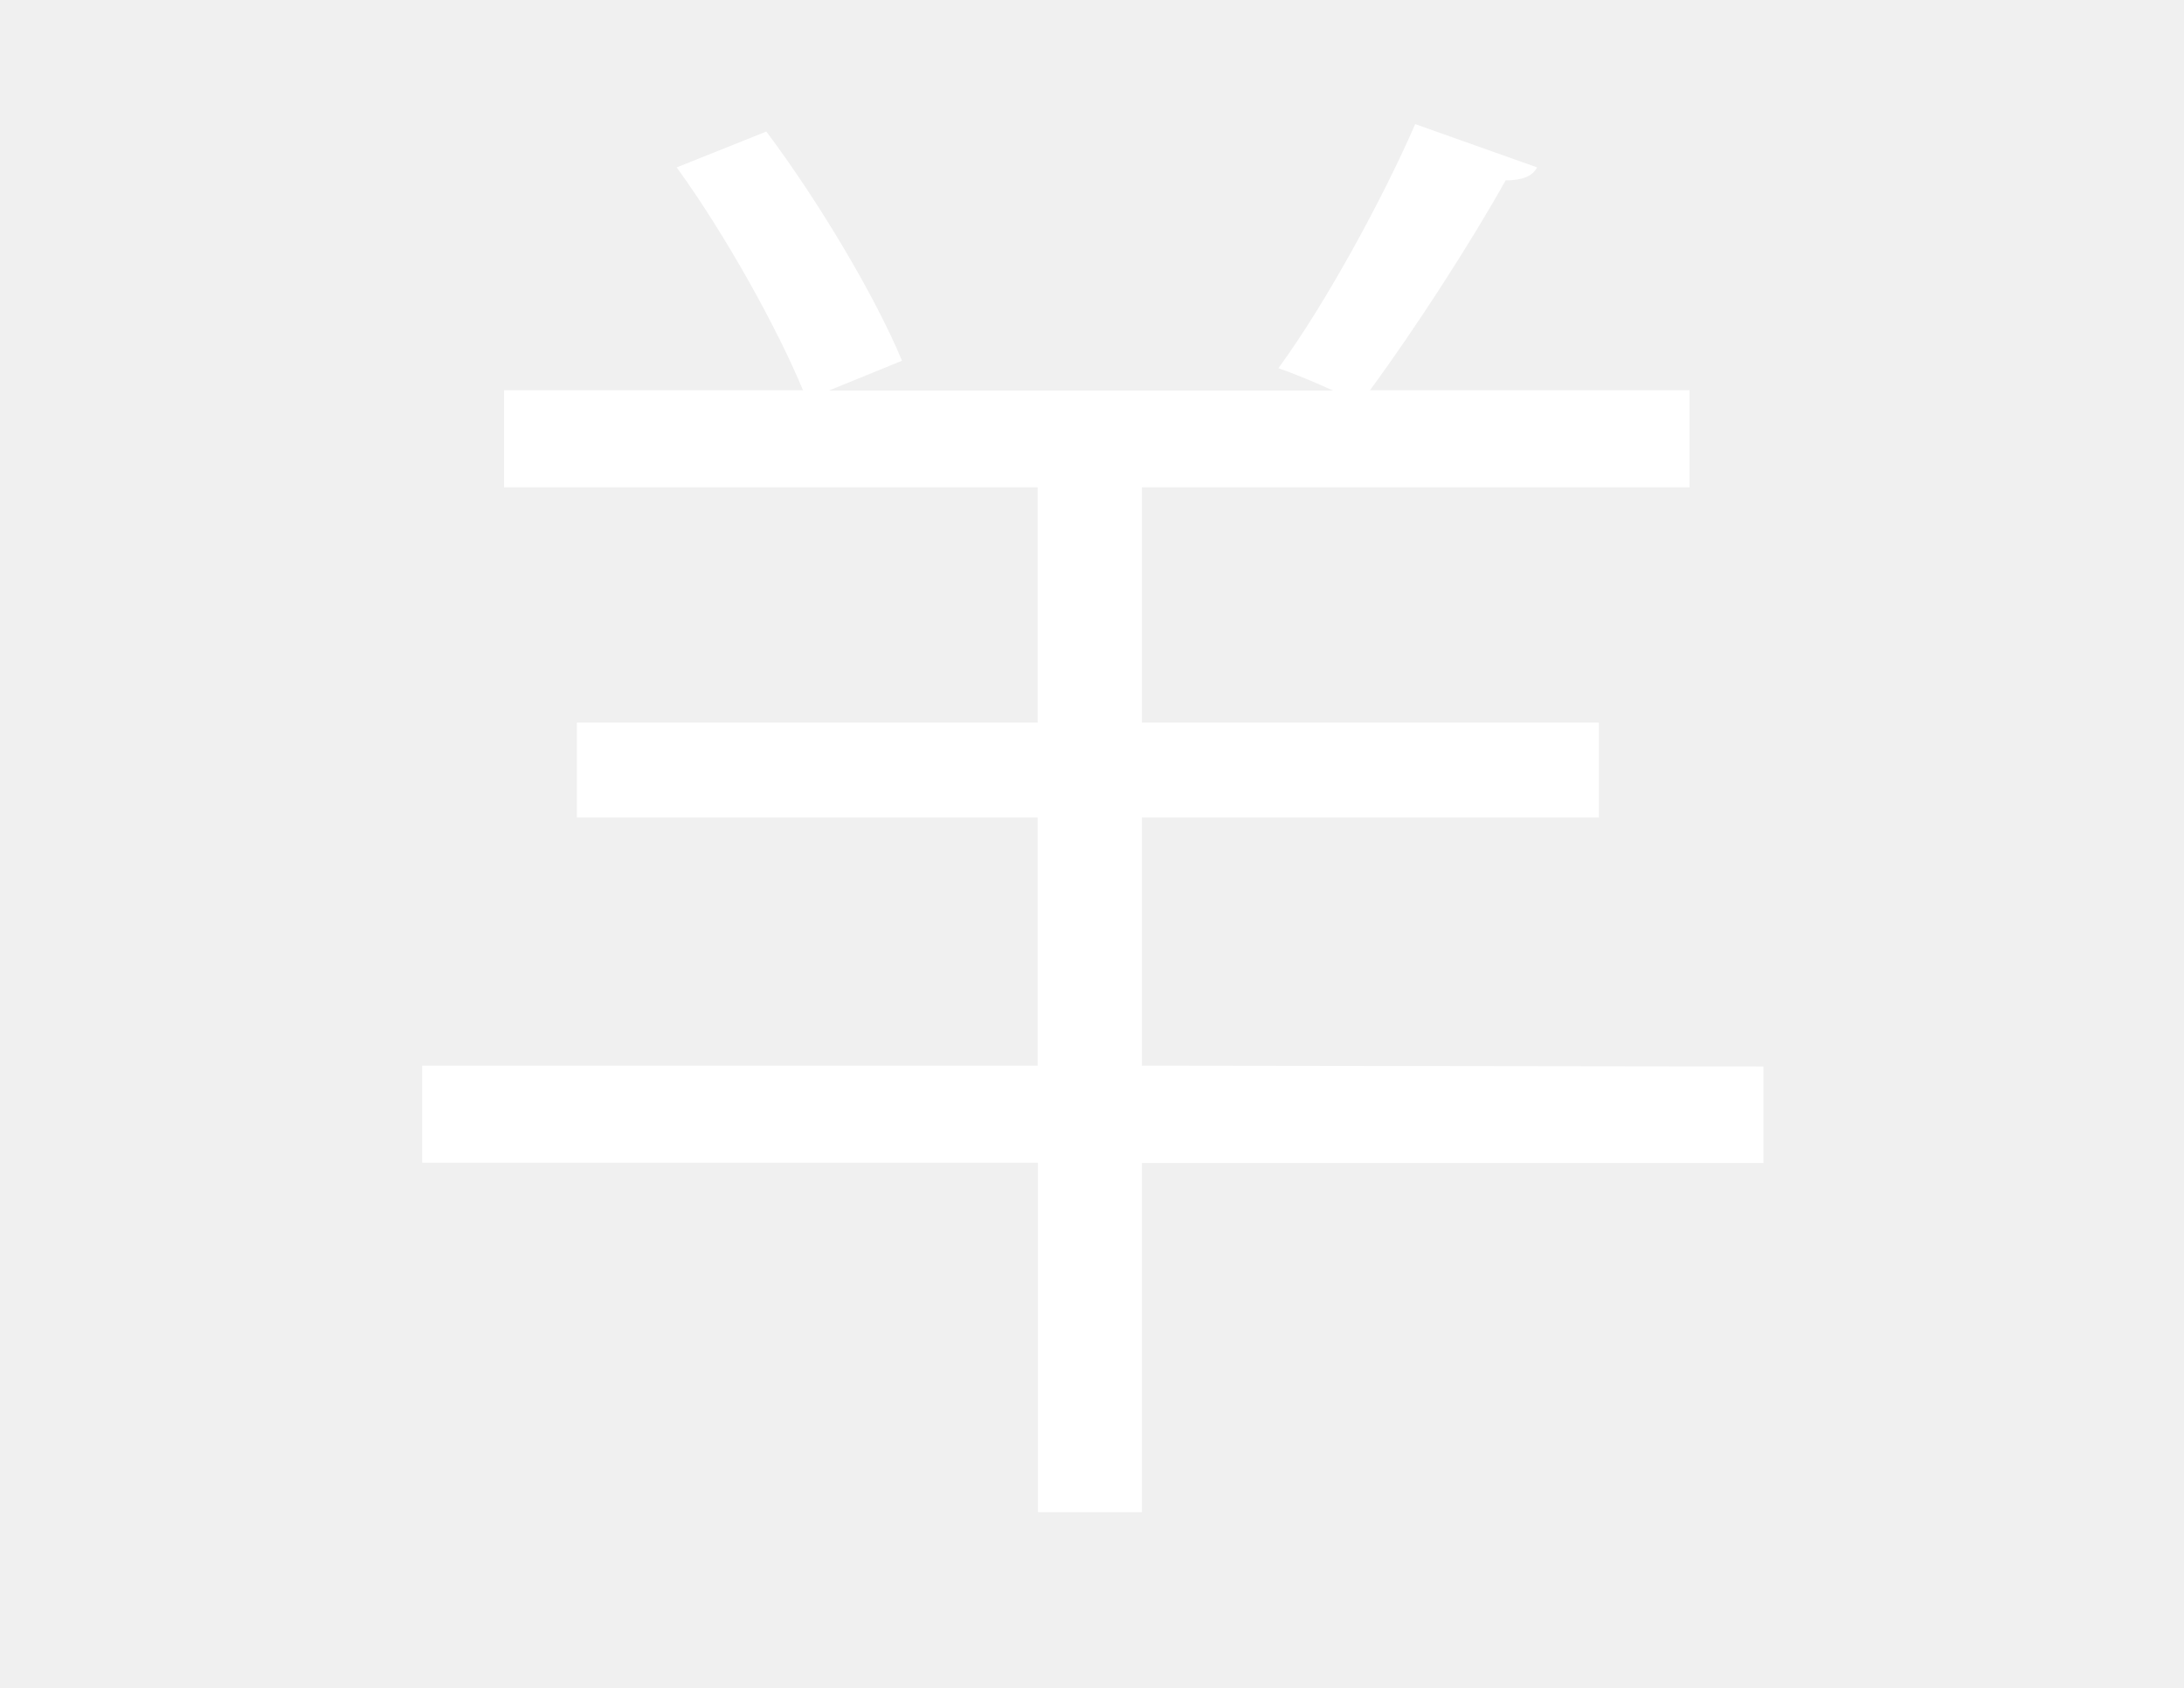
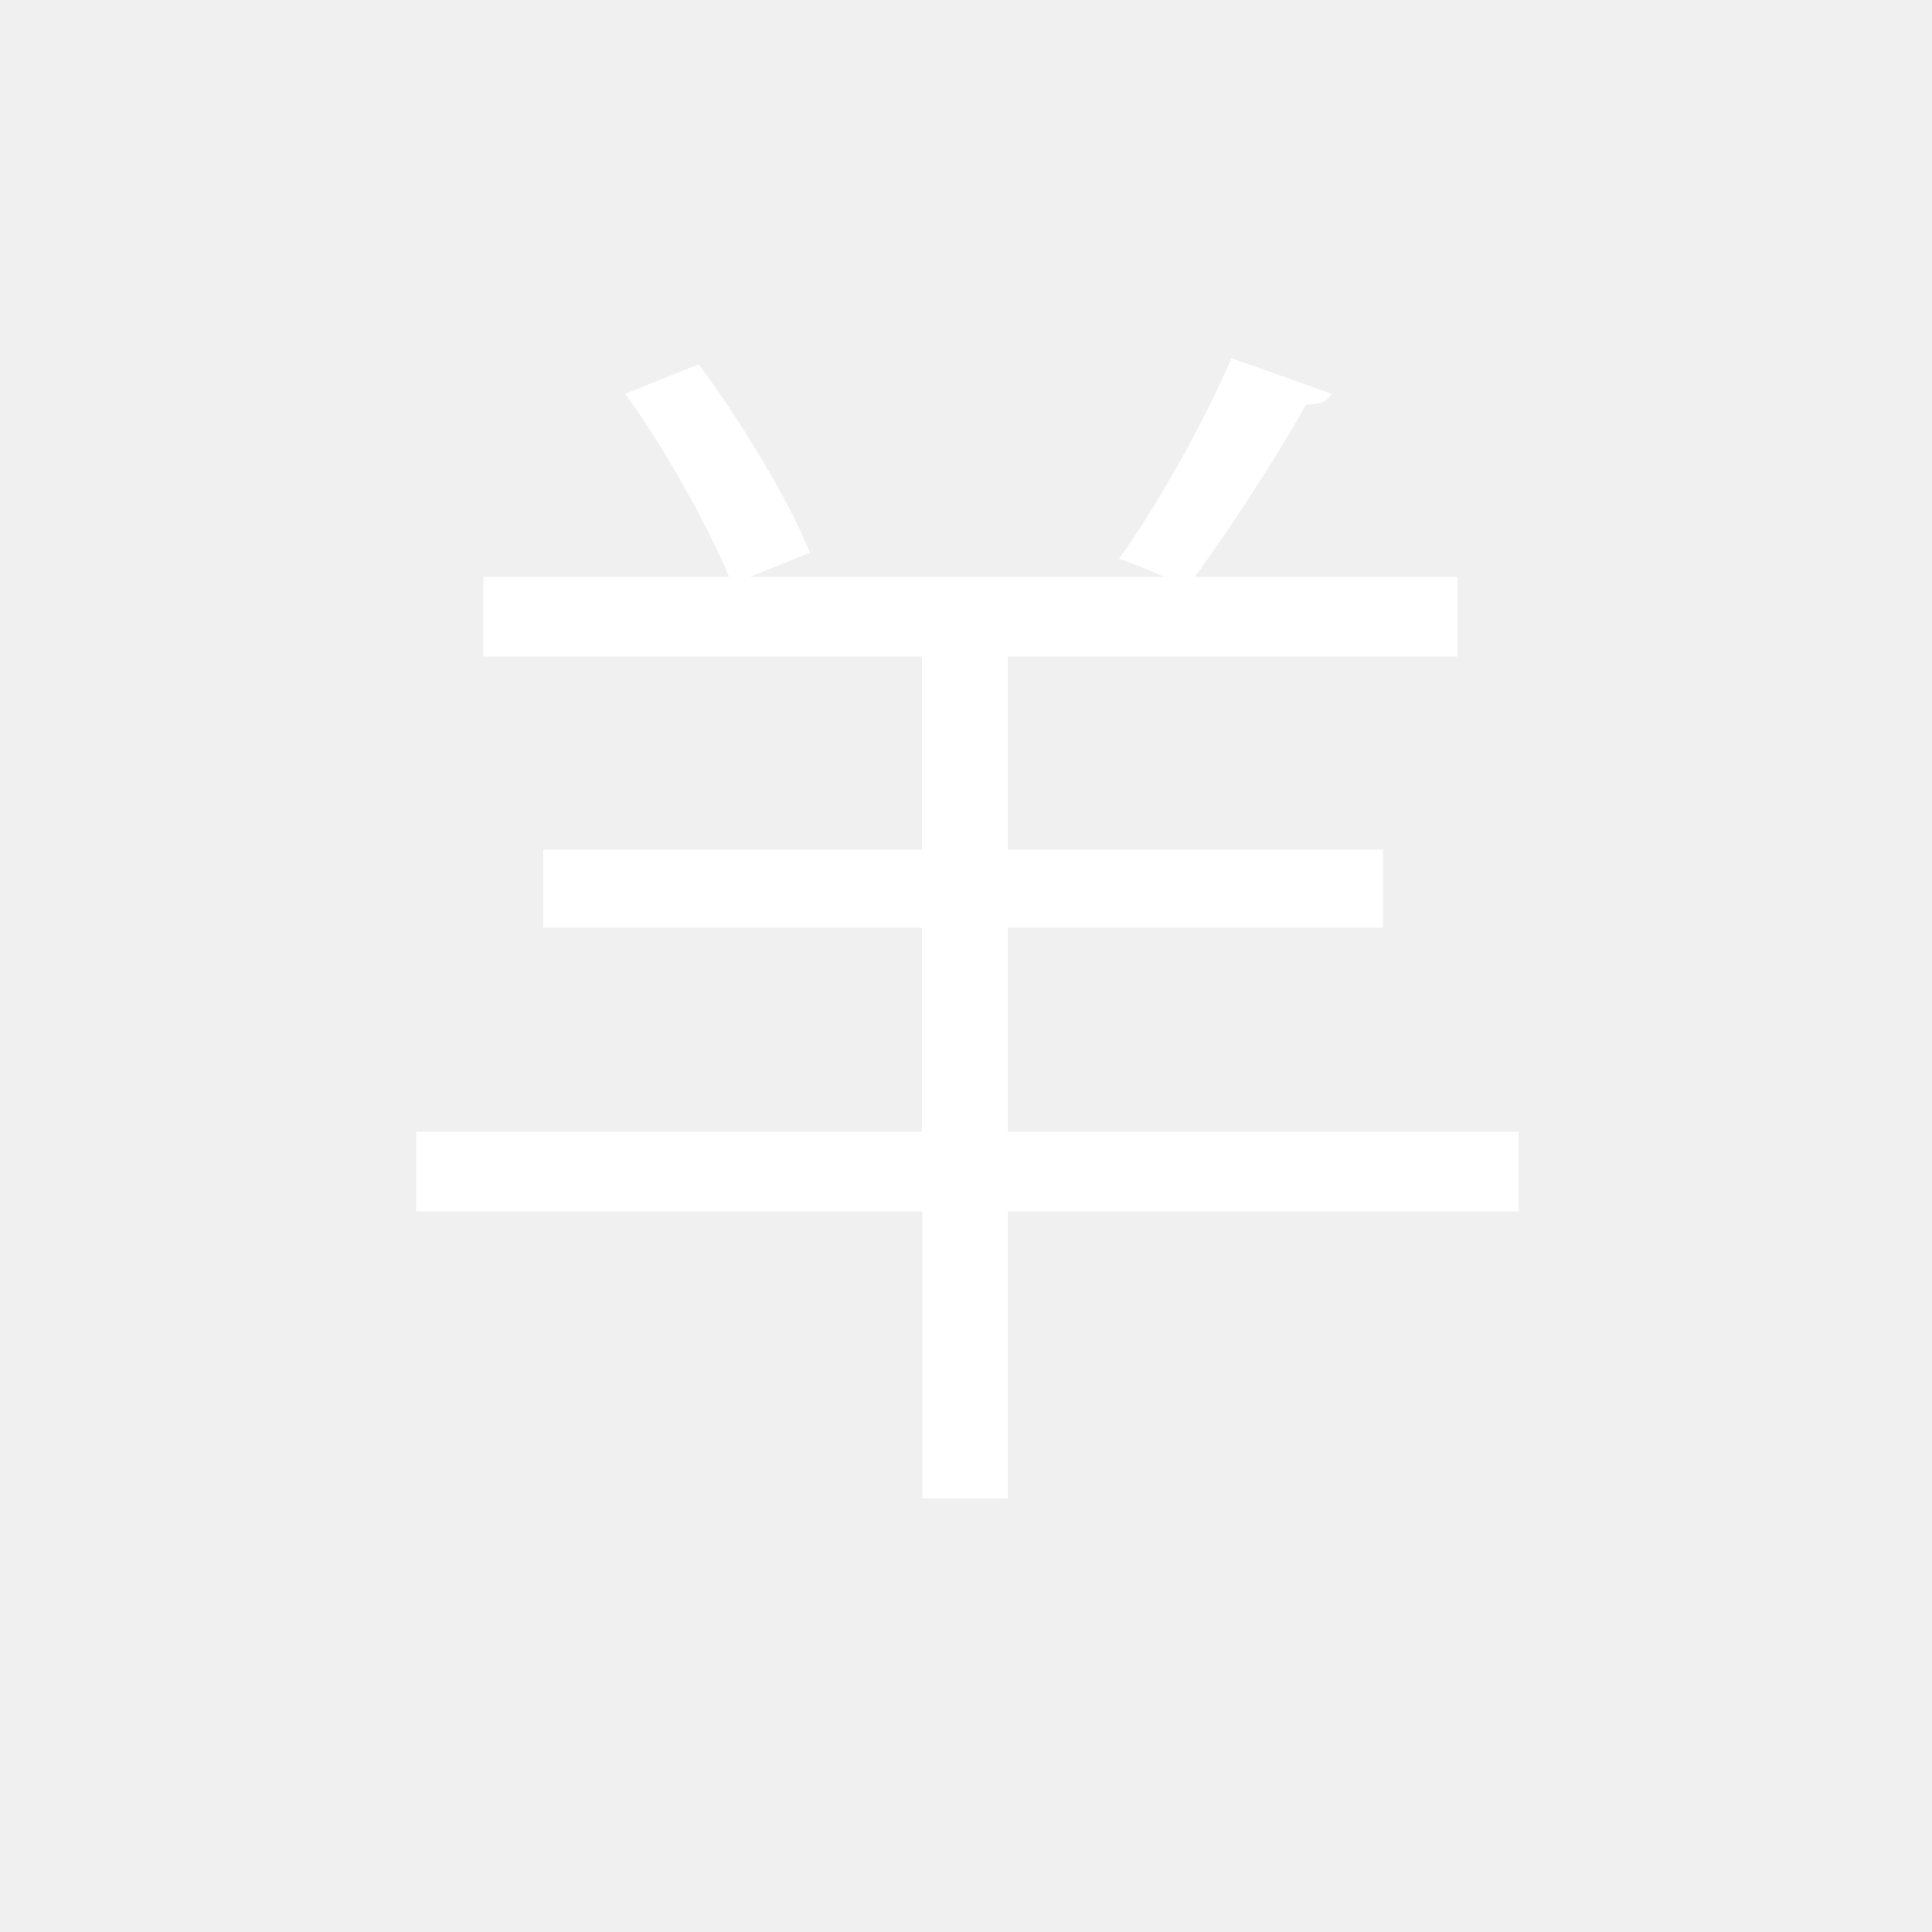
- <svg xmlns="http://www.w3.org/2000/svg" version="1.1" id="Layer_1" x="0px" y="0px" viewBox="0 0 792 612" enable-background="new 0 0 792 612" xml:space="preserve">
-   <path fill="#FFFFFF" d="M639.5,386.7v35H414.1v126.6h-37.7V421.6H153.1v-35.2h223.2v-90H209.2v-34.4h167.1v-85.3H182.8v-35.2h108.4  c-9.2-22.2-27.9-56.1-45.8-80.8l32.5-13c19.5,26,39.8,60.4,49.2,83.1l-26.5,10.8h182.8c-7-3.2-15.1-6.5-19.8-8.1  c17.3-23.6,38.2-62.2,49.6-88.5l44.2,15.7c-1.6,3.2-5.4,4.7-11.4,4.7c-12.4,22.2-32.5,53.4-49.2,76.1h115.9v35.2H414.1v85.3h165.7  v34.4H414.1v90L639.5,386.7L639.5,386.7z" />
+ <svg xmlns="http://www.w3.org/2000/svg" width="500" height="500" viewBox="0 0 500 500" enable-background="new 0 0 500 500">
+   <style type="text/css">.st0{fill:#FFFFFF;}</style>
+   <path class="st0" d="M393 292.9v20.6h-132.2v74.3h-22.1v-74.3h-131v-20.6h130.9v-52.8h-98v-20.2h98v-50h-113.5v-20.6h63.6c-5.4-13-16.4-32.9-26.9-47.4l19-7.6c11.4 15.2 23.4 35.4 28.8 48.7l-15.5 6.3h107.2c-4.1-1.9-8.9-3.8-11.7-4.7 10.1-13.9 22.5-36.4 29.1-51.9l25.9 9.2c-.9 1.9-3.2 2.8-6.6 2.8-7.3 13-19 31.3-28.8 44.6h68v20.6h-116.4v50h97.1v20.2h-97.1v52.8h132.2z" />
</svg>
